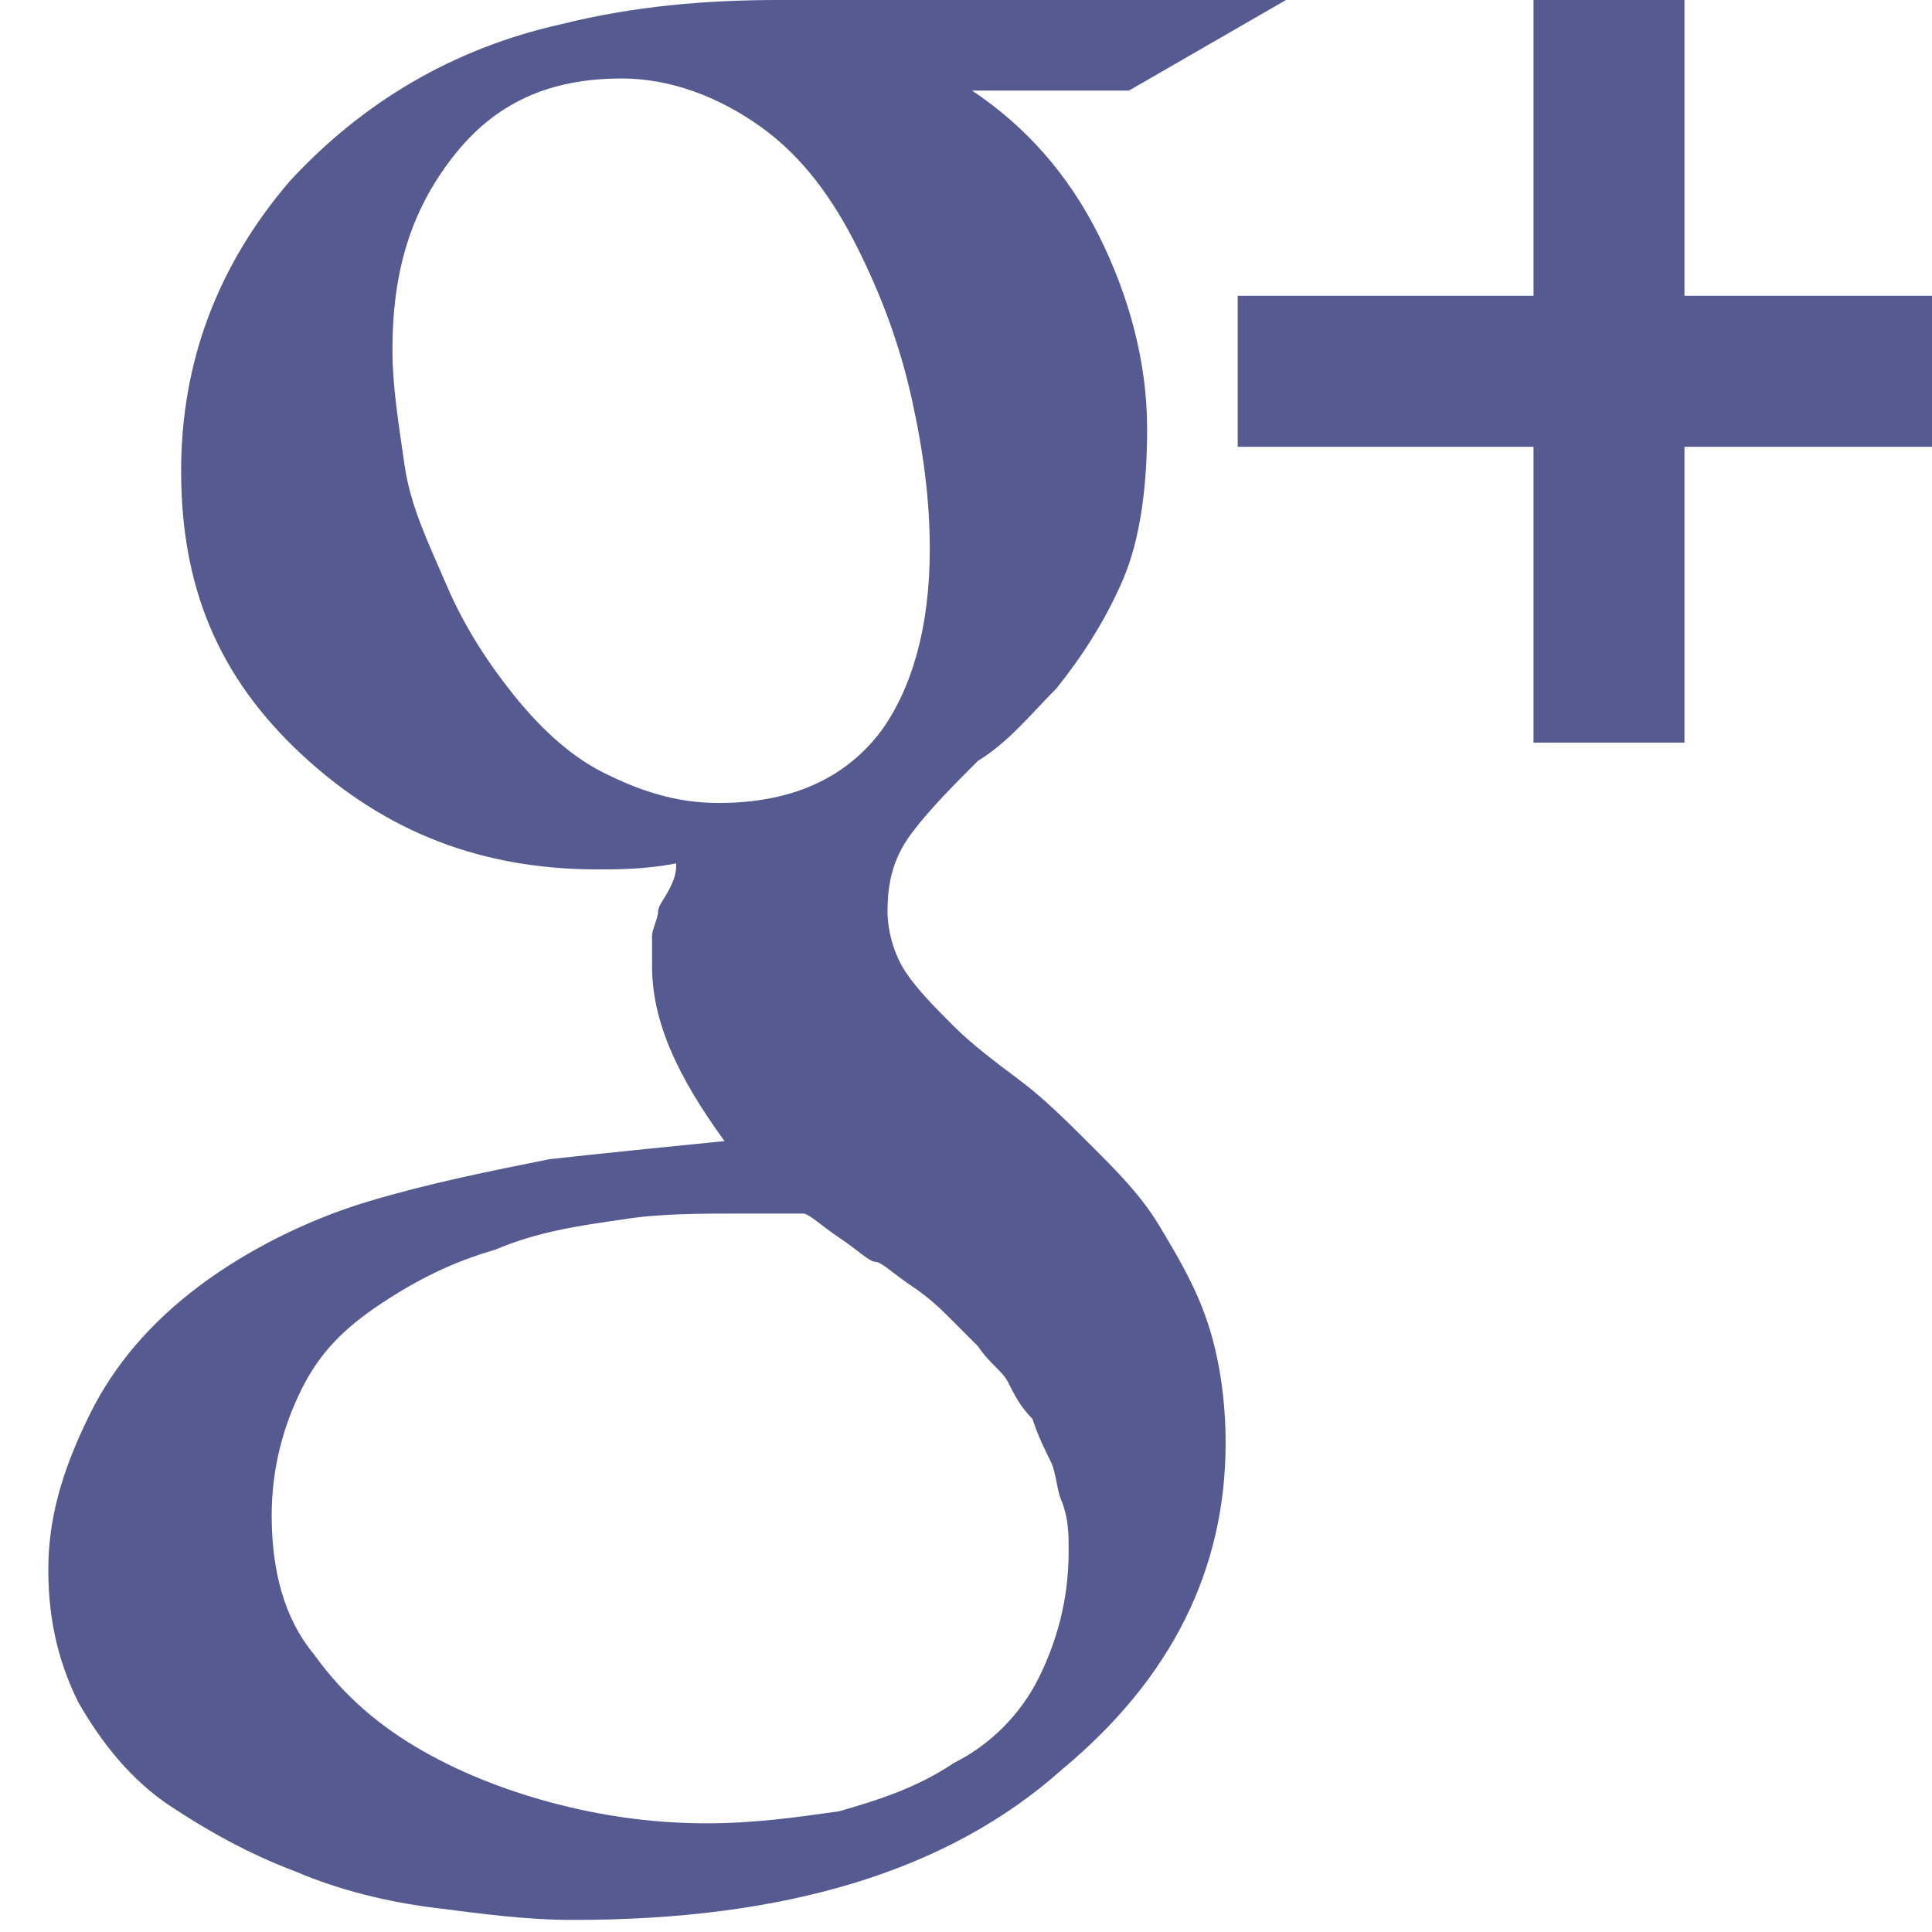
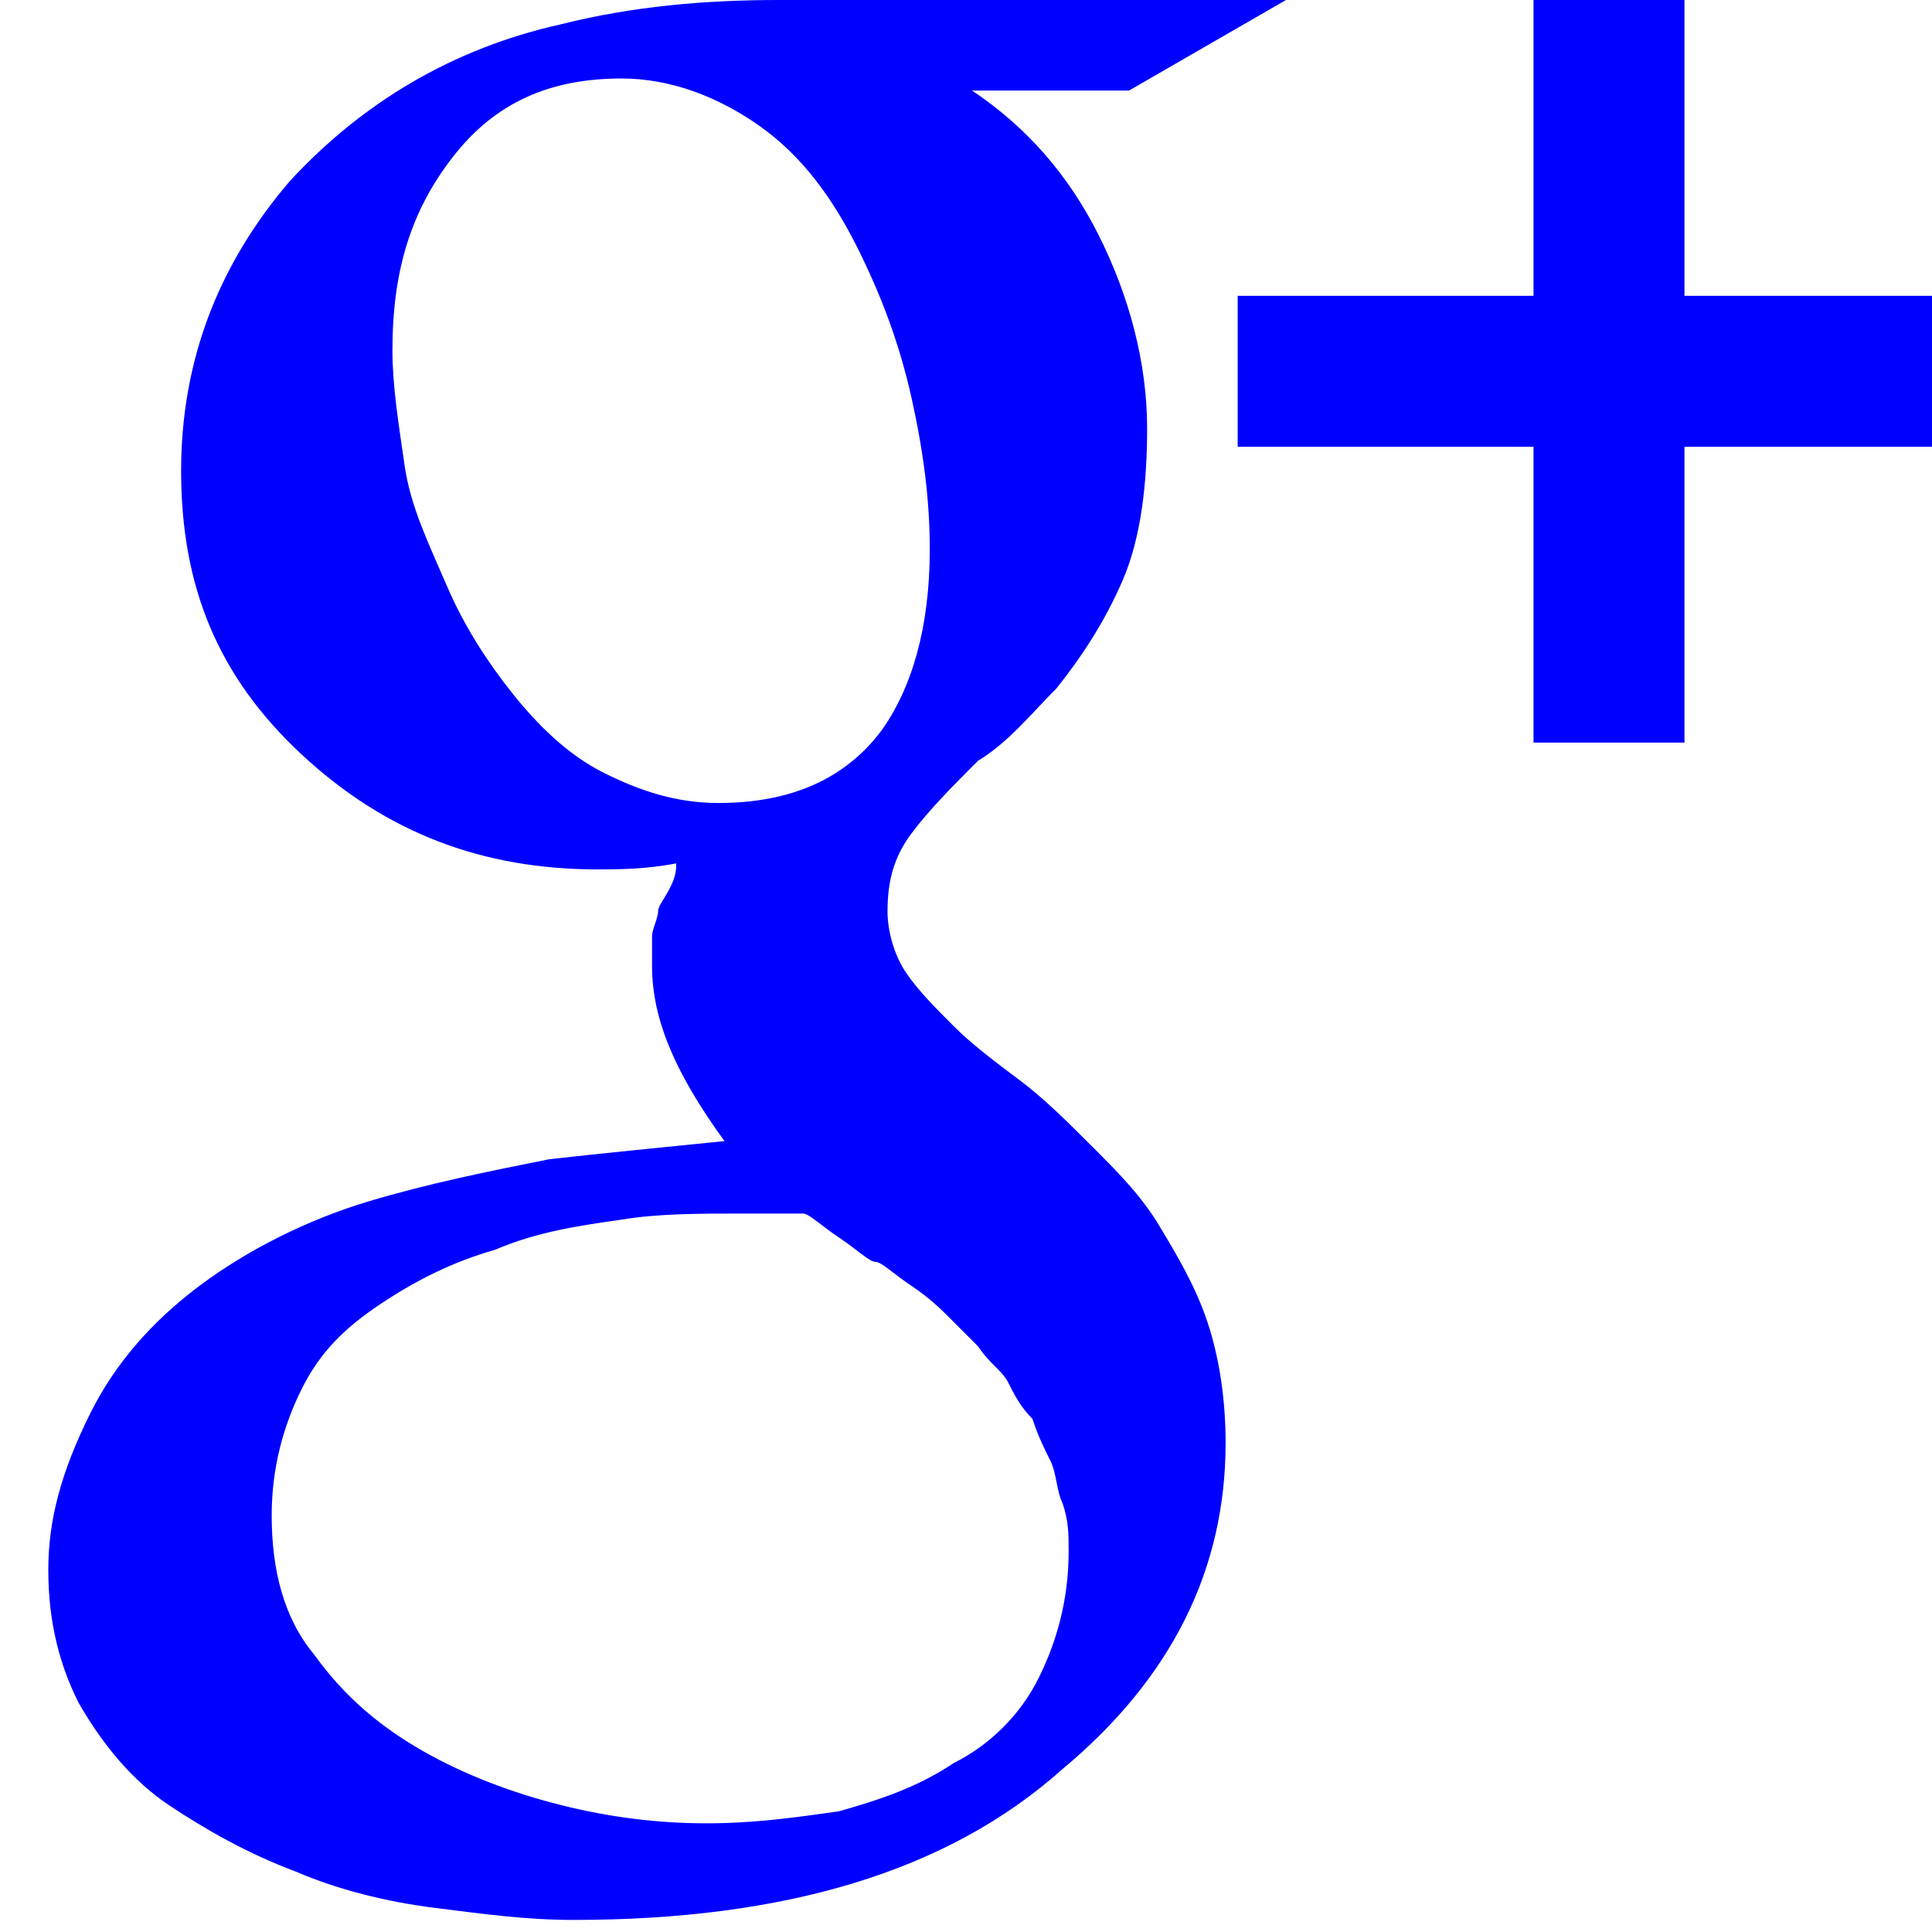
<svg xmlns="http://www.w3.org/2000/svg" version="1.1" id="Layer_1" x="0px" y="0px" viewBox="0 0 32 32" style="enable-background:new 0 0 32 32;" xml:space="preserve">
-   <path fill="#555A91" d="M17.7,25.7c0-0.3,0-0.5-0.1-0.8c-0.1-0.2-0.1-0.5-0.2-0.7c-0.1-0.2-0.2-0.4-0.3-0.7c-0.2-0.2-0.3-0.4-0.4-0.6  c-0.1-0.2-0.3-0.3-0.5-0.6c-0.2-0.2-0.4-0.4-0.5-0.5c-0.1-0.1-0.3-0.3-0.6-0.5c-0.3-0.2-0.5-0.4-0.6-0.4s-0.3-0.2-0.6-0.4  c-0.3-0.2-0.5-0.4-0.6-0.4c-0.2,0-0.5,0-1,0c-0.7,0-1.4,0-2,0.1c-0.7,0.1-1.4,0.2-2.1,0.5c-0.7,0.2-1.3,0.5-1.9,0.9s-1,0.8-1.3,1.4  c-0.3,0.6-0.5,1.3-0.5,2.1c0,0.9,0.2,1.7,0.7,2.3c0.5,0.7,1.1,1.2,1.8,1.6s1.5,0.7,2.3,0.9s1.6,0.3,2.4,0.3c0.8,0,1.5-0.1,2.2-0.2  c0.7-0.2,1.3-0.4,1.9-0.8c0.6-0.3,1.1-0.8,1.4-1.4C17.5,27.2,17.7,26.5,17.7,25.7z M15.4,9.1c0-0.8-0.1-1.6-0.3-2.5  c-0.2-0.9-0.5-1.7-0.9-2.5c-0.4-0.8-0.9-1.5-1.6-2c-0.7-0.5-1.5-0.8-2.3-0.8c-1.2,0-2.1,0.4-2.8,1.3c-0.7,0.9-1,1.9-1,3.2  c0,0.6,0.1,1.2,0.2,1.9c0.1,0.7,0.4,1.3,0.7,2c0.3,0.7,0.7,1.3,1.1,1.8c0.4,0.5,0.9,1,1.5,1.3c0.6,0.3,1.2,0.5,1.9,0.5  c1.2,0,2.1-0.4,2.7-1.2C15.1,11.4,15.4,10.4,15.4,9.1z M12.9,0h8.4l-2.6,1.5h-2.6c0.9,0.6,1.6,1.4,2.1,2.4s0.8,2.1,0.8,3.2  c0,0.9-0.1,1.8-0.4,2.5c-0.3,0.7-0.7,1.3-1.1,1.8c-0.4,0.4-0.8,0.9-1.3,1.2c-0.4,0.4-0.8,0.8-1.1,1.2c-0.3,0.4-0.4,0.8-0.4,1.3  c0,0.3,0.1,0.7,0.3,1c0.2,0.3,0.5,0.6,0.8,0.9c0.3,0.3,0.7,0.6,1.1,0.9c0.4,0.3,0.8,0.7,1.2,1.1c0.4,0.4,0.8,0.8,1.1,1.3  c0.3,0.5,0.6,1,0.8,1.6c0.2,0.6,0.3,1.3,0.3,2c0,2.1-0.9,3.9-2.7,5.4c-1.9,1.7-4.6,2.5-8.1,2.5c-0.8,0-1.5-0.1-2.3-0.2  c-0.8-0.1-1.6-0.3-2.3-0.6c-0.8-0.3-1.5-0.7-2.1-1.1c-0.6-0.4-1.1-1-1.5-1.7C1,27.6,0.8,26.9,0.8,26c0-0.8,0.2-1.6,0.7-2.6  c0.4-0.8,1-1.5,1.8-2.1c0.8-0.6,1.8-1.1,2.8-1.4c1-0.3,2-0.5,3-0.7c0.9-0.1,1.9-0.2,2.9-0.3c-0.8-1.1-1.2-2-1.2-2.9  c0-0.2,0-0.3,0-0.5c0-0.1,0.1-0.3,0.1-0.4c0-0.1,0.1-0.2,0.2-0.4c0.1-0.2,0.1-0.3,0.1-0.4c-0.5,0.1-1,0.1-1.3,0.1  c-1.9,0-3.5-0.6-4.9-1.9c-1.4-1.3-2-2.8-2-4.7c0-1.8,0.6-3.4,1.8-4.8C6,1.7,7.5,0.8,9.3,0.4C10.5,0.1,11.7,0,12.9,0z M32.8,4.9v2.5  h-4.9v4.9h-2.5V7.4h-4.9V4.9h4.9V0h2.5v4.9H32.8z" />
+   <path fill="blue" d="M17.7,25.7c0-0.3,0-0.5-0.1-0.8c-0.1-0.2-0.1-0.5-0.2-0.7c-0.1-0.2-0.2-0.4-0.3-0.7c-0.2-0.2-0.3-0.4-0.4-0.6  c-0.1-0.2-0.3-0.3-0.5-0.6c-0.2-0.2-0.4-0.4-0.5-0.5c-0.1-0.1-0.3-0.3-0.6-0.5c-0.3-0.2-0.5-0.4-0.6-0.4s-0.3-0.2-0.6-0.4  c-0.3-0.2-0.5-0.4-0.6-0.4c-0.2,0-0.5,0-1,0c-0.7,0-1.4,0-2,0.1c-0.7,0.1-1.4,0.2-2.1,0.5c-0.7,0.2-1.3,0.5-1.9,0.9s-1,0.8-1.3,1.4  c-0.3,0.6-0.5,1.3-0.5,2.1c0,0.9,0.2,1.7,0.7,2.3c0.5,0.7,1.1,1.2,1.8,1.6s1.5,0.7,2.3,0.9s1.6,0.3,2.4,0.3c0.8,0,1.5-0.1,2.2-0.2  c0.7-0.2,1.3-0.4,1.9-0.8c0.6-0.3,1.1-0.8,1.4-1.4C17.5,27.2,17.7,26.5,17.7,25.7z M15.4,9.1c0-0.8-0.1-1.6-0.3-2.5  c-0.2-0.9-0.5-1.7-0.9-2.5c-0.4-0.8-0.9-1.5-1.6-2c-0.7-0.5-1.5-0.8-2.3-0.8c-1.2,0-2.1,0.4-2.8,1.3c-0.7,0.9-1,1.9-1,3.2  c0,0.6,0.1,1.2,0.2,1.9c0.1,0.7,0.4,1.3,0.7,2c0.3,0.7,0.7,1.3,1.1,1.8c0.4,0.5,0.9,1,1.5,1.3c0.6,0.3,1.2,0.5,1.9,0.5  c1.2,0,2.1-0.4,2.7-1.2C15.1,11.4,15.4,10.4,15.4,9.1z M12.9,0h8.4l-2.6,1.5h-2.6c0.9,0.6,1.6,1.4,2.1,2.4s0.8,2.1,0.8,3.2  c0,0.9-0.1,1.8-0.4,2.5c-0.3,0.7-0.7,1.3-1.1,1.8c-0.4,0.4-0.8,0.9-1.3,1.2c-0.4,0.4-0.8,0.8-1.1,1.2c-0.3,0.4-0.4,0.8-0.4,1.3  c0,0.3,0.1,0.7,0.3,1c0.2,0.3,0.5,0.6,0.8,0.9c0.3,0.3,0.7,0.6,1.1,0.9c0.4,0.3,0.8,0.7,1.2,1.1c0.4,0.4,0.8,0.8,1.1,1.3  c0.3,0.5,0.6,1,0.8,1.6c0.2,0.6,0.3,1.3,0.3,2c0,2.1-0.9,3.9-2.7,5.4c-1.9,1.7-4.6,2.5-8.1,2.5c-0.8,0-1.5-0.1-2.3-0.2  c-0.8-0.1-1.6-0.3-2.3-0.6c-0.8-0.3-1.5-0.7-2.1-1.1c-0.6-0.4-1.1-1-1.5-1.7C1,27.6,0.8,26.9,0.8,26c0-0.8,0.2-1.6,0.7-2.6  c0.4-0.8,1-1.5,1.8-2.1c0.8-0.6,1.8-1.1,2.8-1.4c1-0.3,2-0.5,3-0.7c0.9-0.1,1.9-0.2,2.9-0.3c-0.8-1.1-1.2-2-1.2-2.9  c0-0.2,0-0.3,0-0.5c0-0.1,0.1-0.3,0.1-0.4c0-0.1,0.1-0.2,0.2-0.4c0.1-0.2,0.1-0.3,0.1-0.4c-0.5,0.1-1,0.1-1.3,0.1  c-1.9,0-3.5-0.6-4.9-1.9c-1.4-1.3-2-2.8-2-4.7c0-1.8,0.6-3.4,1.8-4.8C6,1.7,7.5,0.8,9.3,0.4C10.5,0.1,11.7,0,12.9,0z M32.8,4.9v2.5  h-4.9v4.9h-2.5V7.4h-4.9V4.9h4.9V0h2.5v4.9H32.8z" />
</svg>
